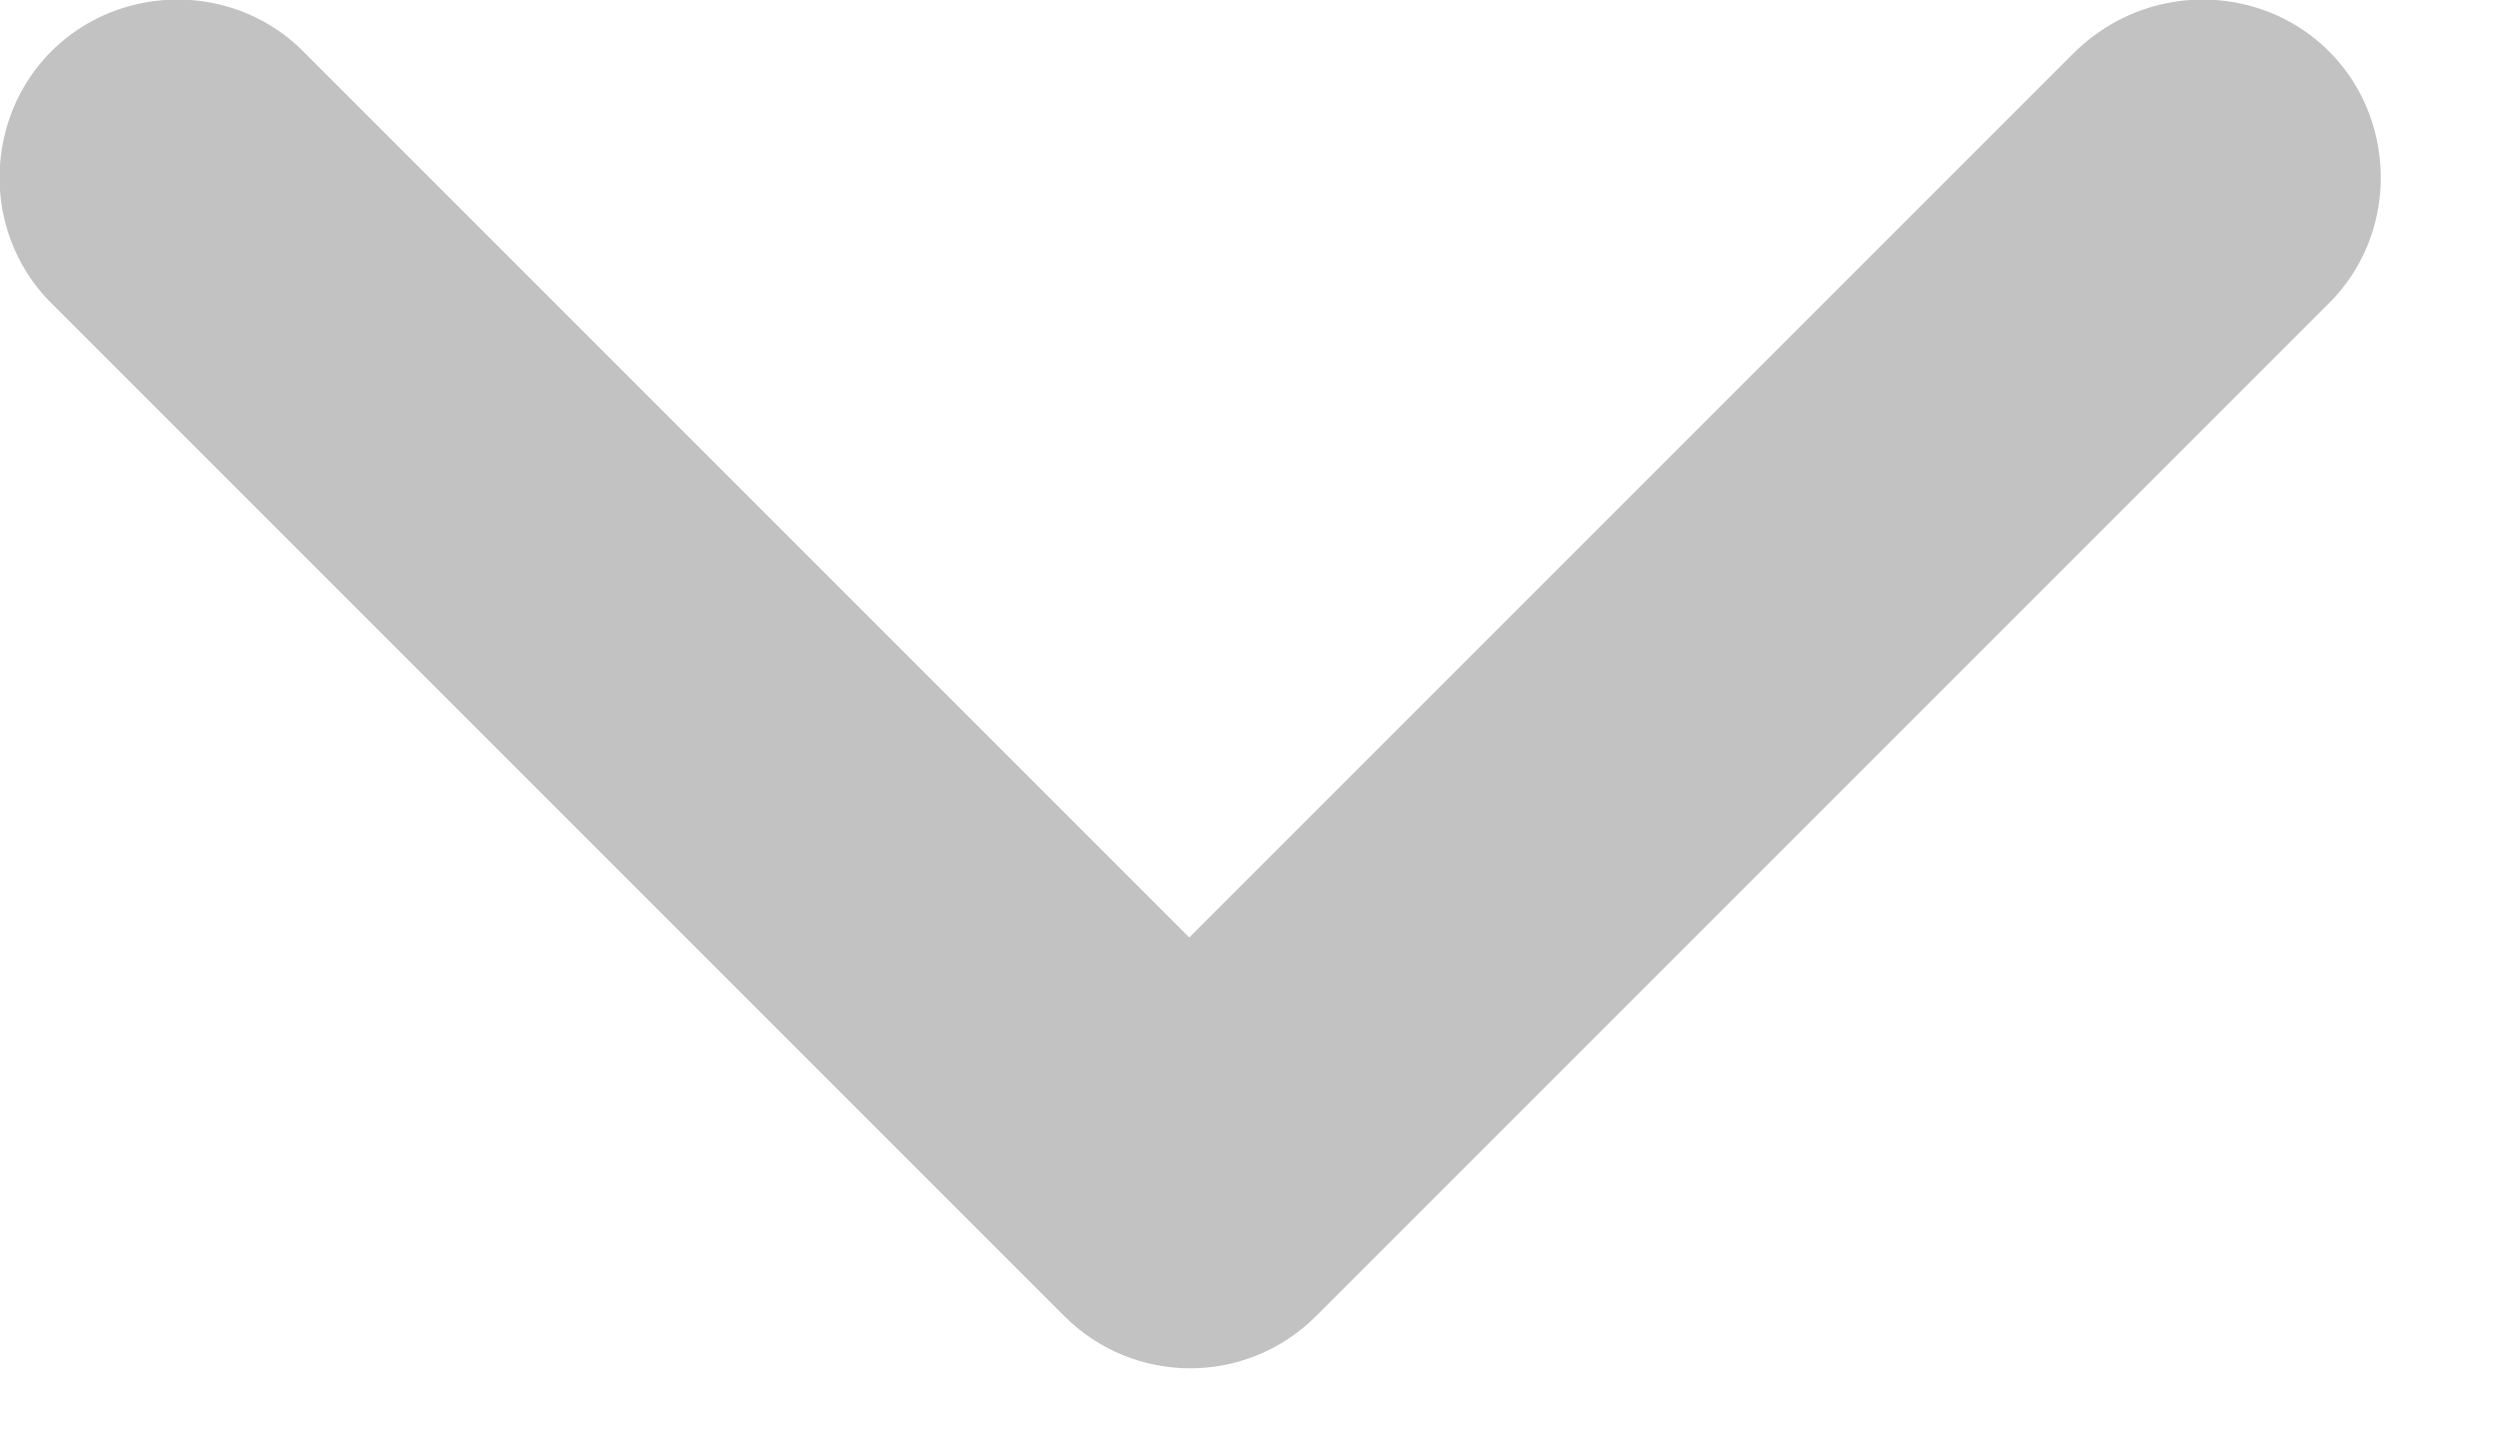
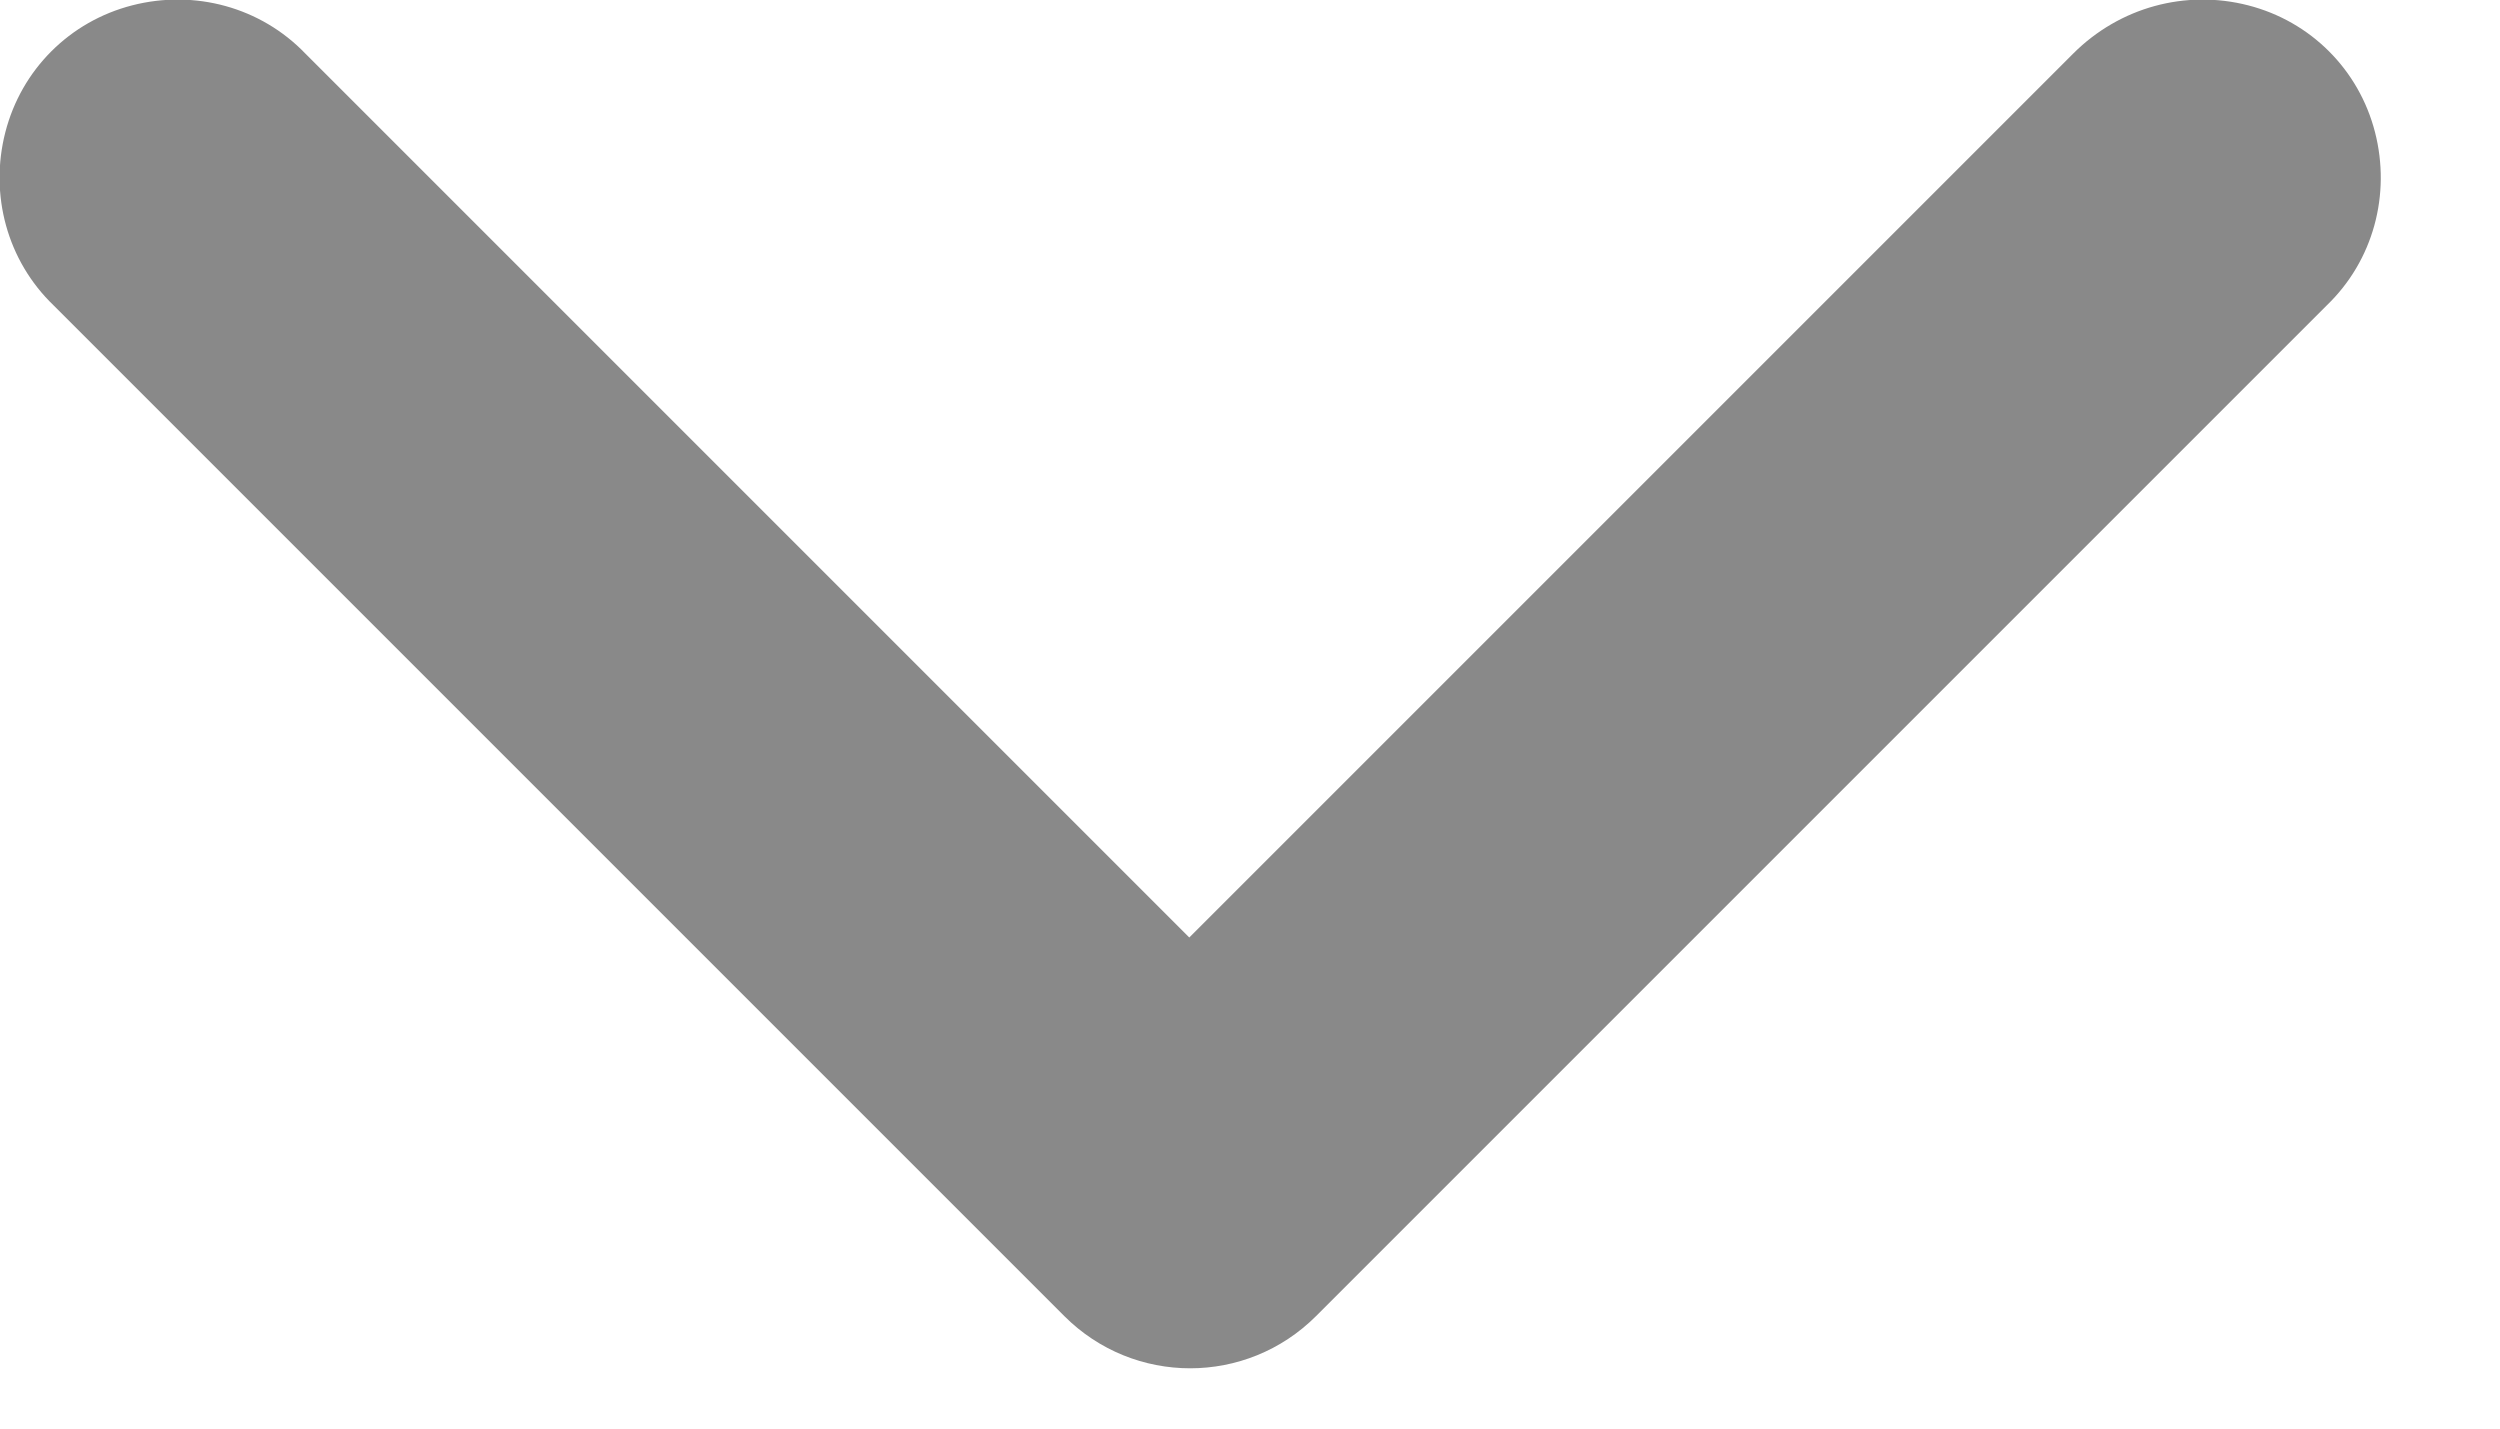
<svg xmlns="http://www.w3.org/2000/svg" width="14" height="8" viewBox="0 0 14 8" fill="none">
-   <defs />
-   <g opacity="0.24" style="mix-blend-mode:normal">
-     <path id="Path" d="M6.66 5.25L11.61 0.3C11.87 0.04 12.24 -0.06 12.59 0.03C12.94 0.12 13.21 0.39 13.3 0.74C13.39 1.09 13.29 1.46 13.03 1.71L7.37 7.37C6.98 7.76 6.35 7.76 5.96 7.37L0.3 1.71C0.04 1.46 -0.06 1.09 0.03 0.74C0.12 0.39 0.39 0.12 0.74 0.03C1.09 -0.06 1.46 0.04 1.71 0.3L6.66 5.25Z" fill="#000000" fill-opacity="1" fill-rule="nonzero" />
-   </g>
+   <path id="Path" d="M6.66 5.25L11.61 0.3C11.87 0.04 12.24 -0.06 12.59 0.03C12.94 0.12 13.21 0.39 13.3 0.74C13.39 1.09 13.29 1.46 13.03 1.71L7.37 7.37C6.98 7.76 6.35 7.76 5.96 7.37L0.3 1.71C0.04 1.46 -0.06 1.09 0.03 0.74C0.12 0.39 0.39 0.12 0.74 0.03C1.09 -0.06 1.46 0.04 1.71 0.3L6.66 5.25Z" fill="#898989" fill-opacity="1" fill-rule="nonzero" />
</svg>
